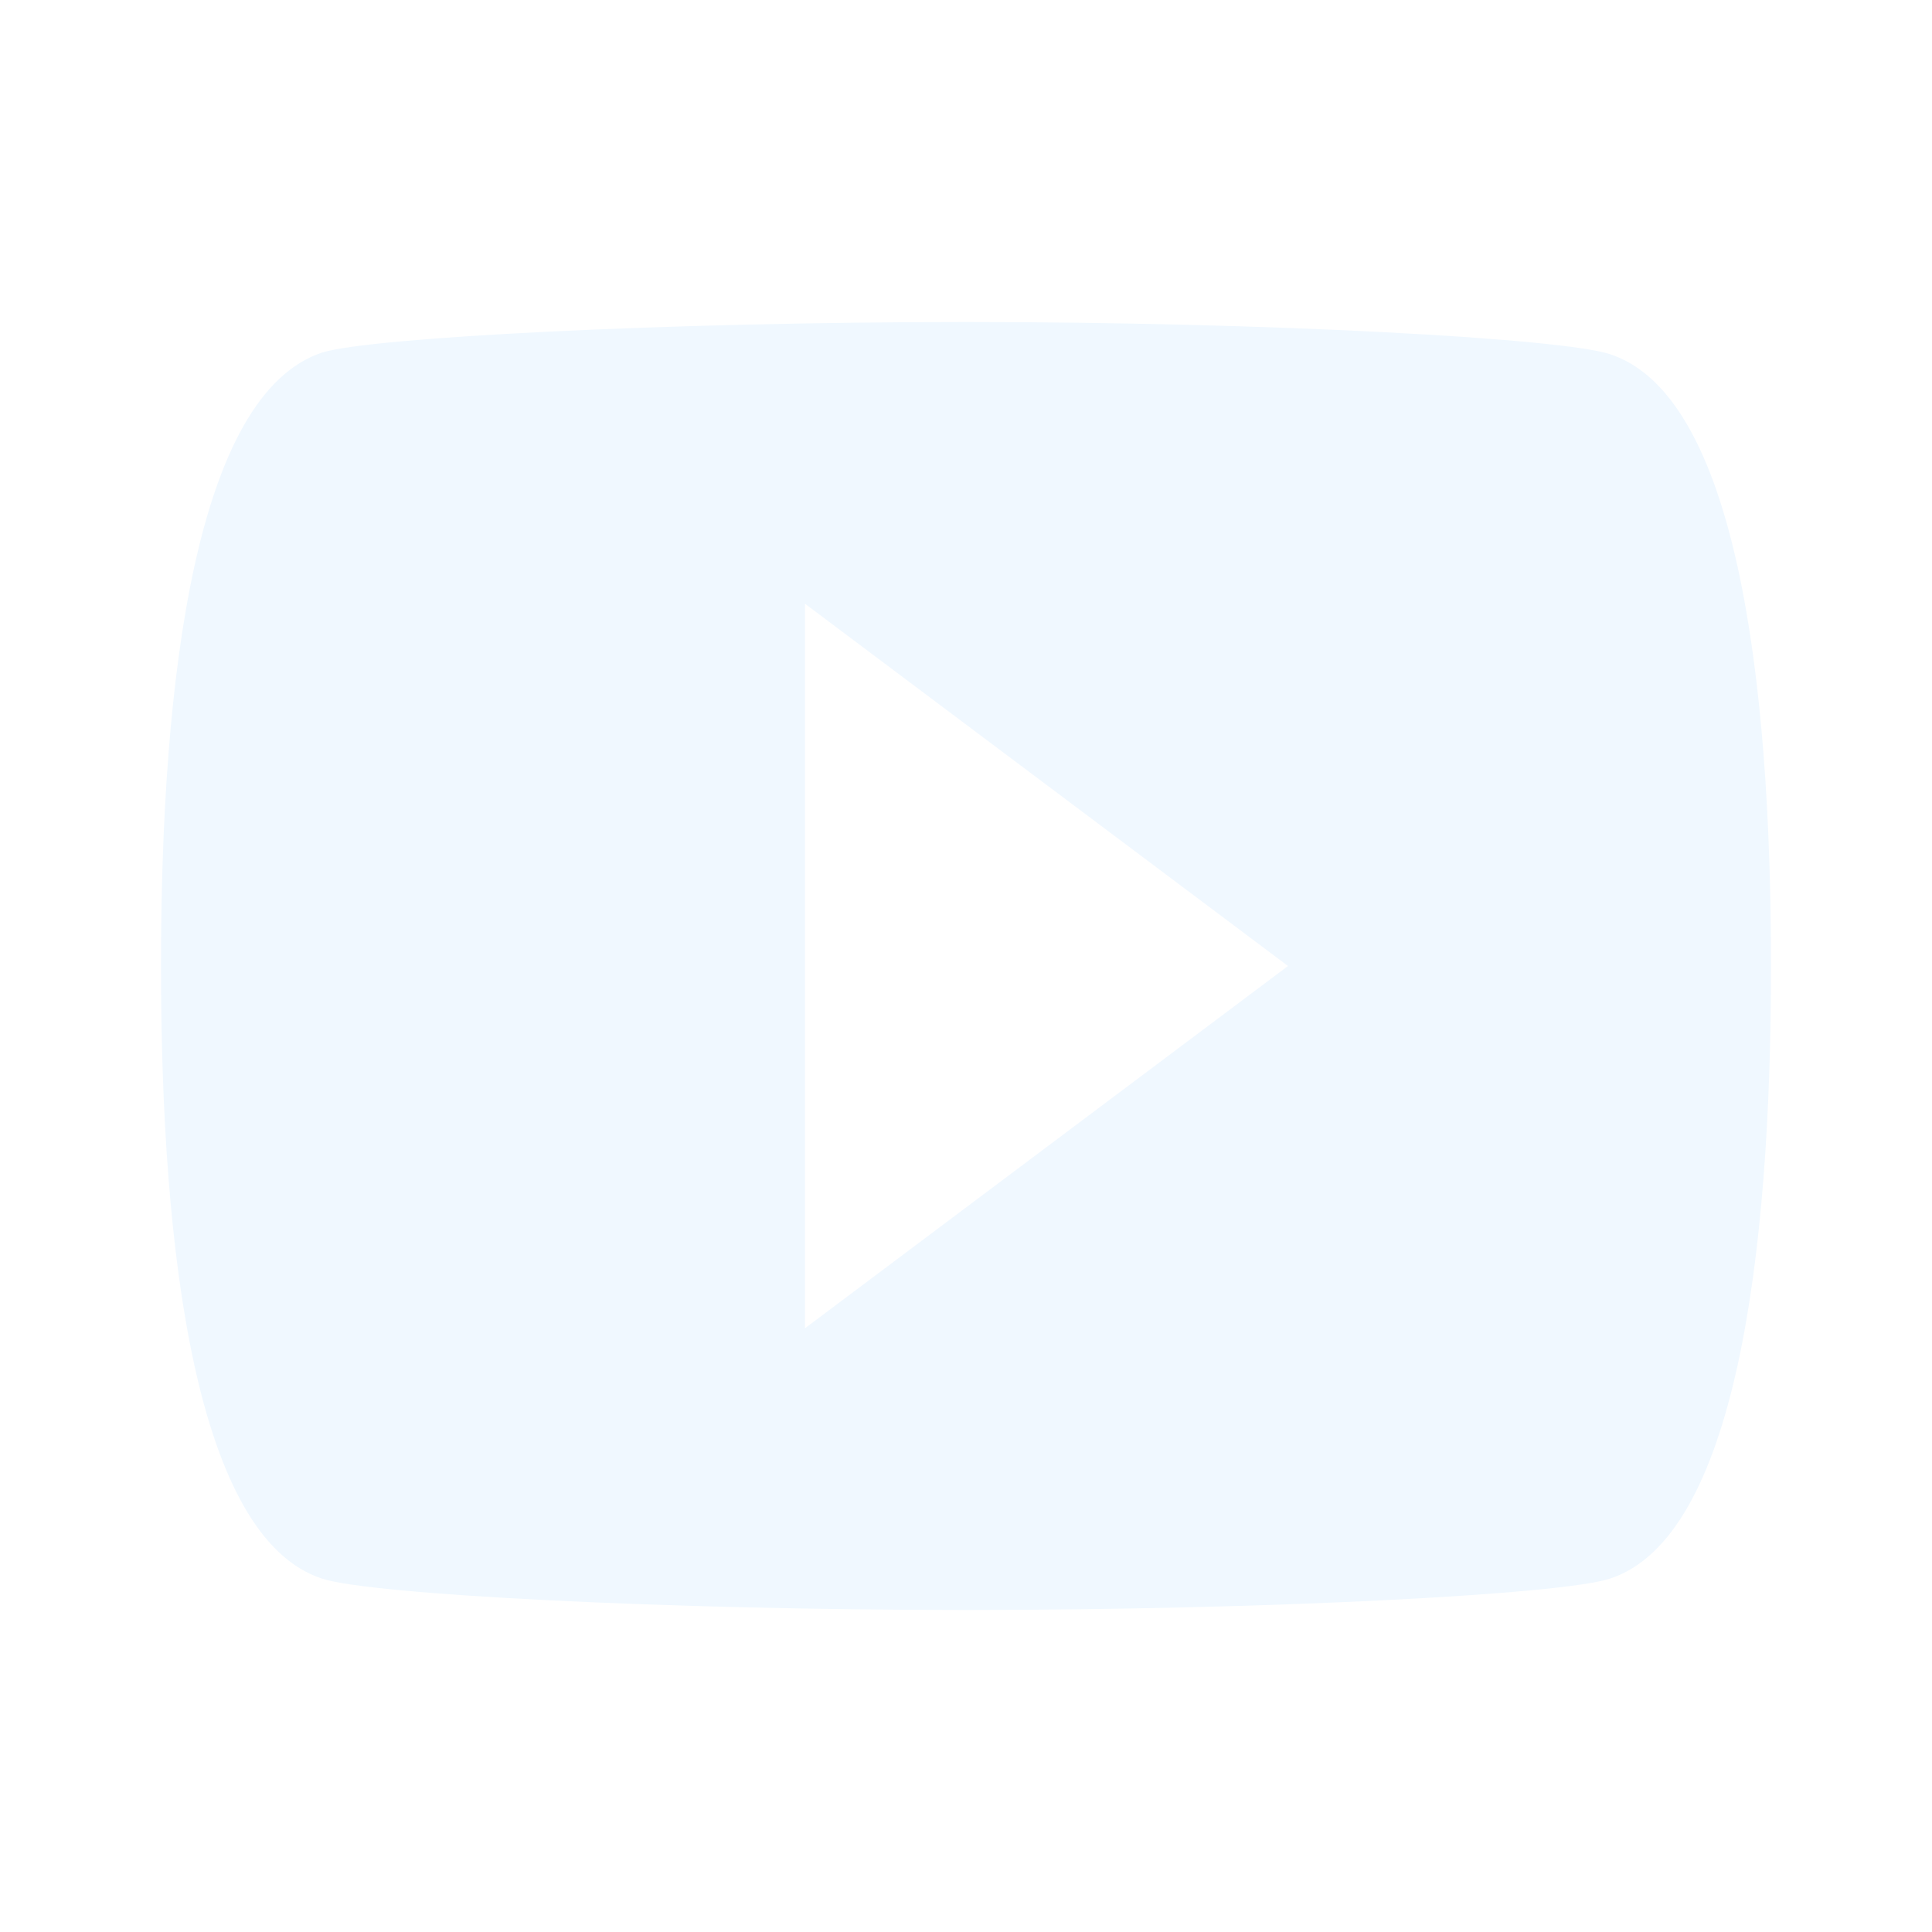
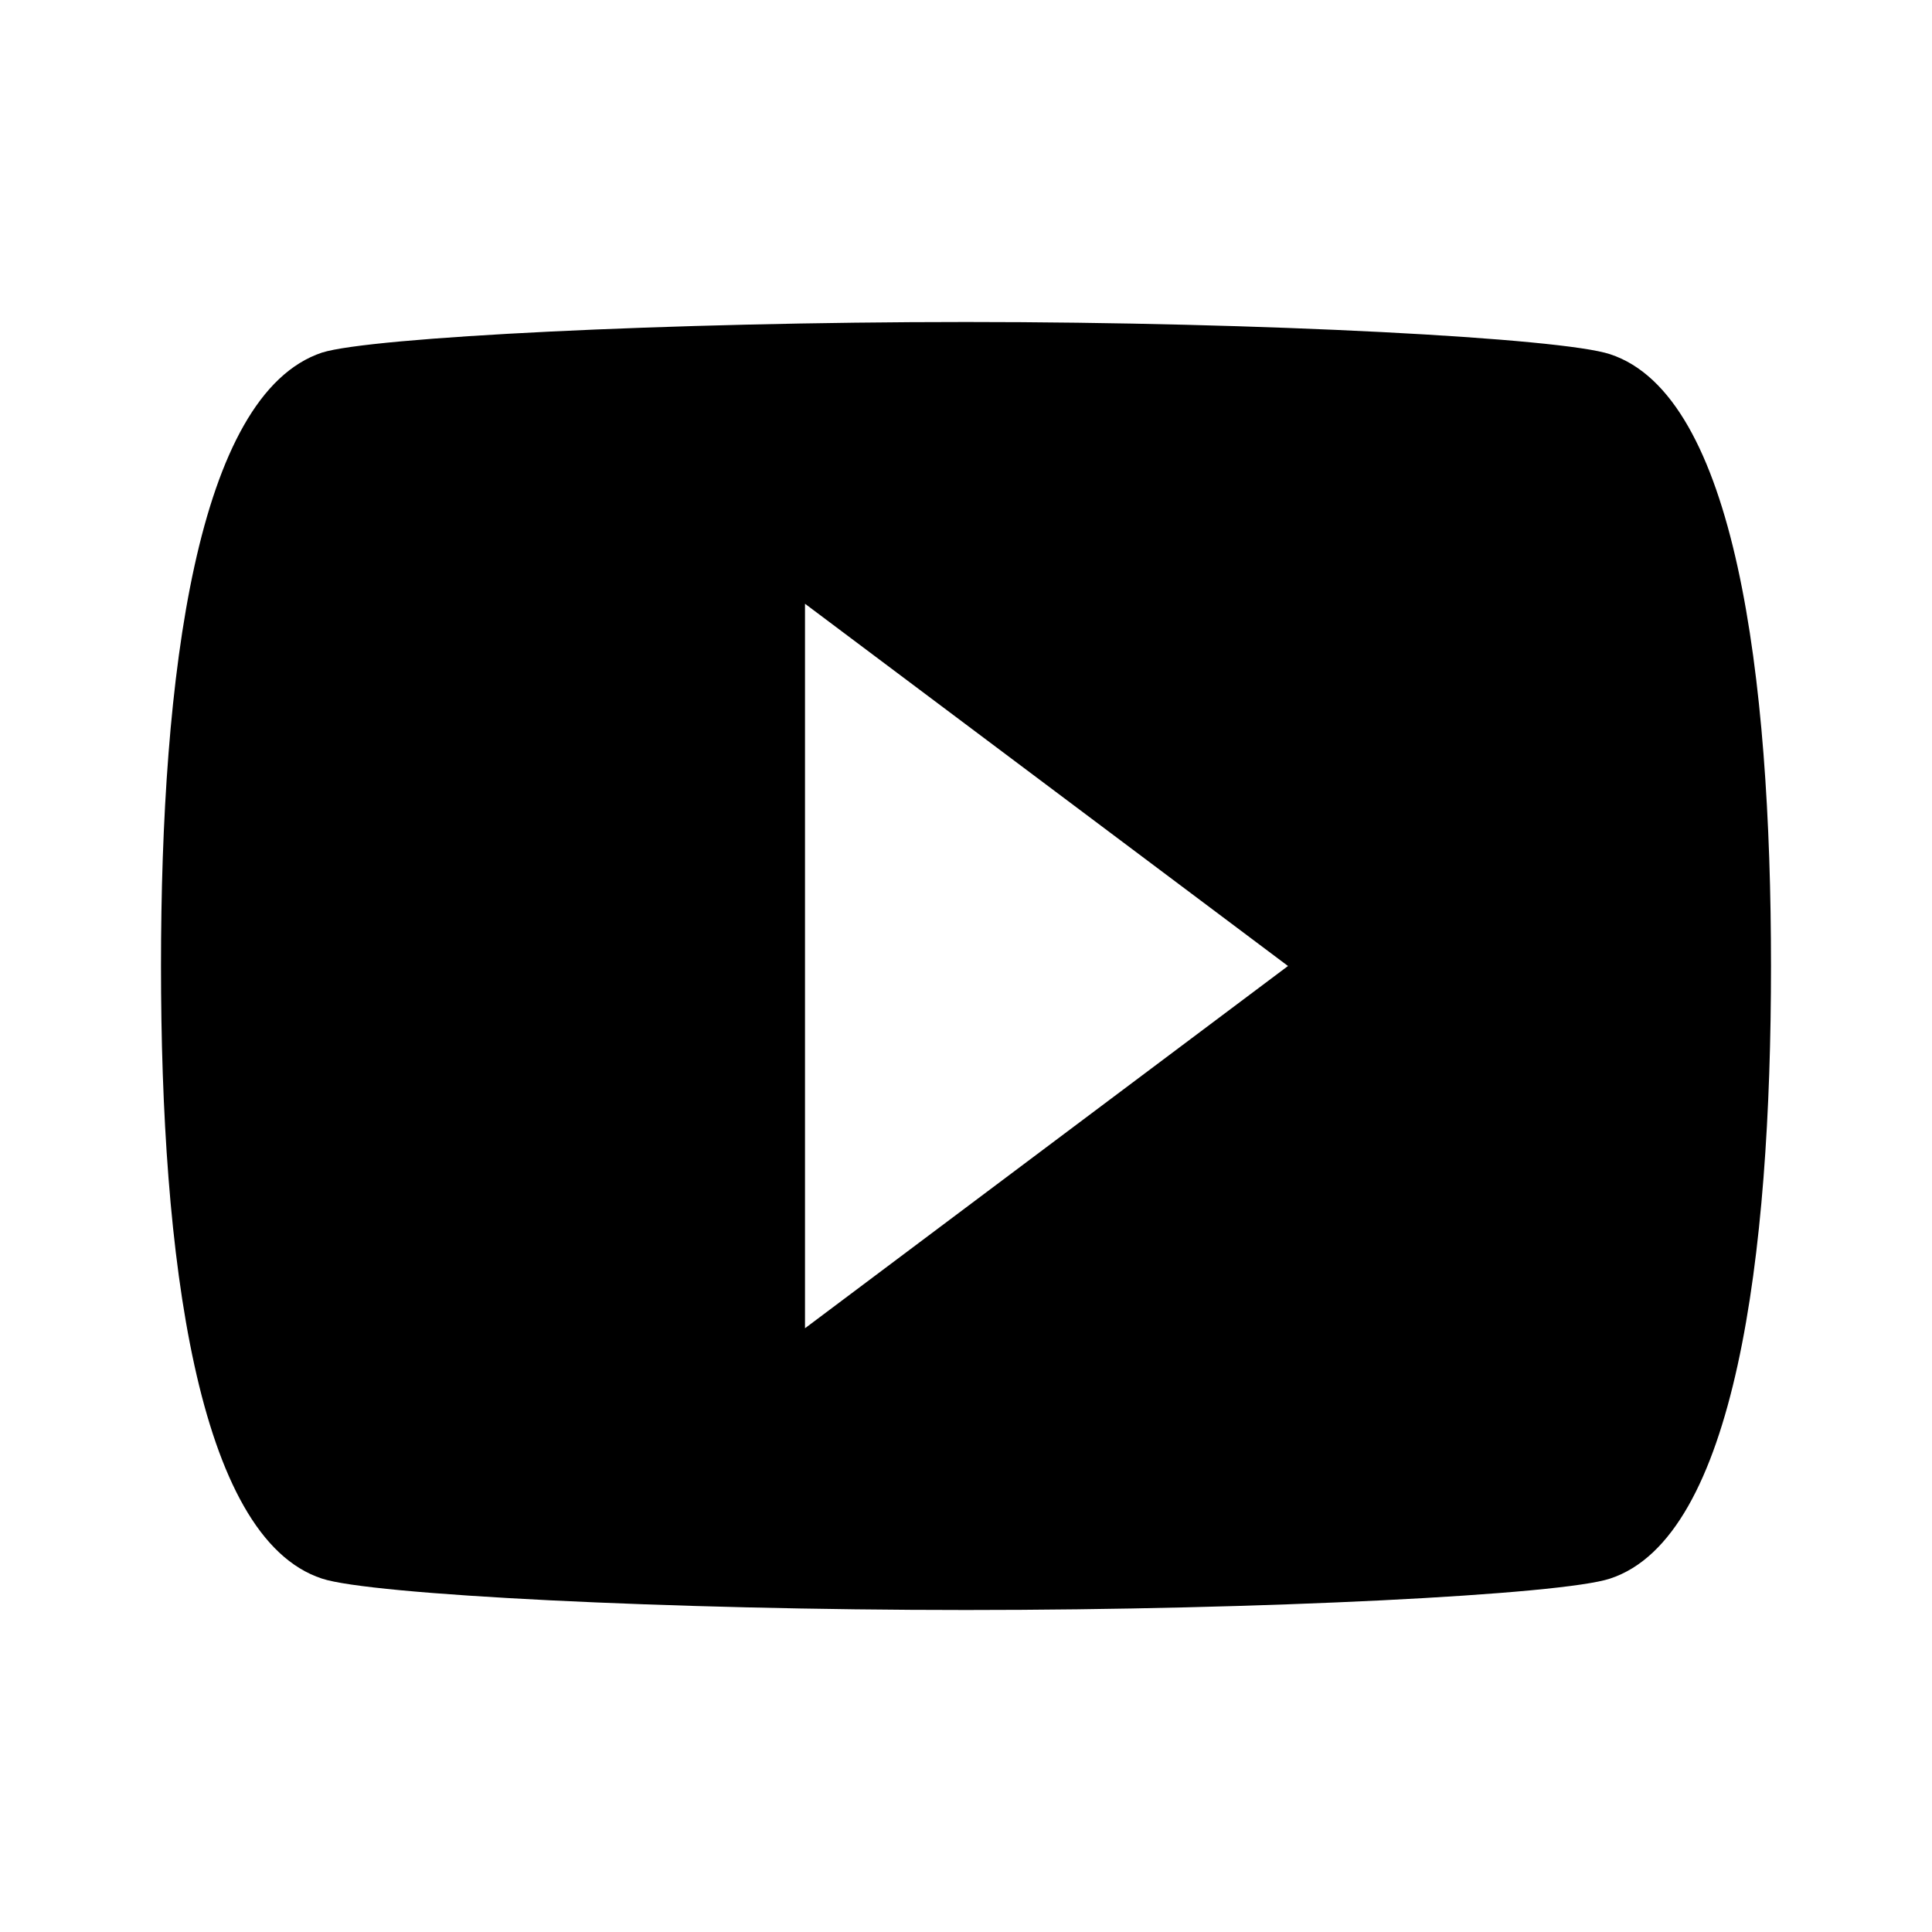
- <svg xmlns="http://www.w3.org/2000/svg" viewBox="0 0 24 24" class="footer__icon" fill="aliceblue" preserveAspectRatio="xMidYMid meet" focusable="false" style="pointer-events: none; display: block; width: 100%; height: 100%;">
+ <svg xmlns="http://www.w3.org/2000/svg" viewBox="0 0 24 24" class="footer__icon" fill="#000000" preserveAspectRatio="xMidYMid meet" focusable="false" style="pointer-events: none; display: block; width: 100%; height: 100%;">
  <g>
    <path d="M10,16.5V7.5L16,12M20,4.4C19.4,4.2 15.7,4 12,4C8.3,4 4.6,4.19 4,4.38C2.44,4.9 2,8.4 2,12C2,15.59 2.44,19.1 4,19.61C4.6,19.81 8.3,20 12,20C15.7,20 19.4,19.81 20,19.61C21.56,19.1 22,15.59 22,12C22,8.4 21.56,4.91 20,4.4Z" />
  </g>
</svg>
